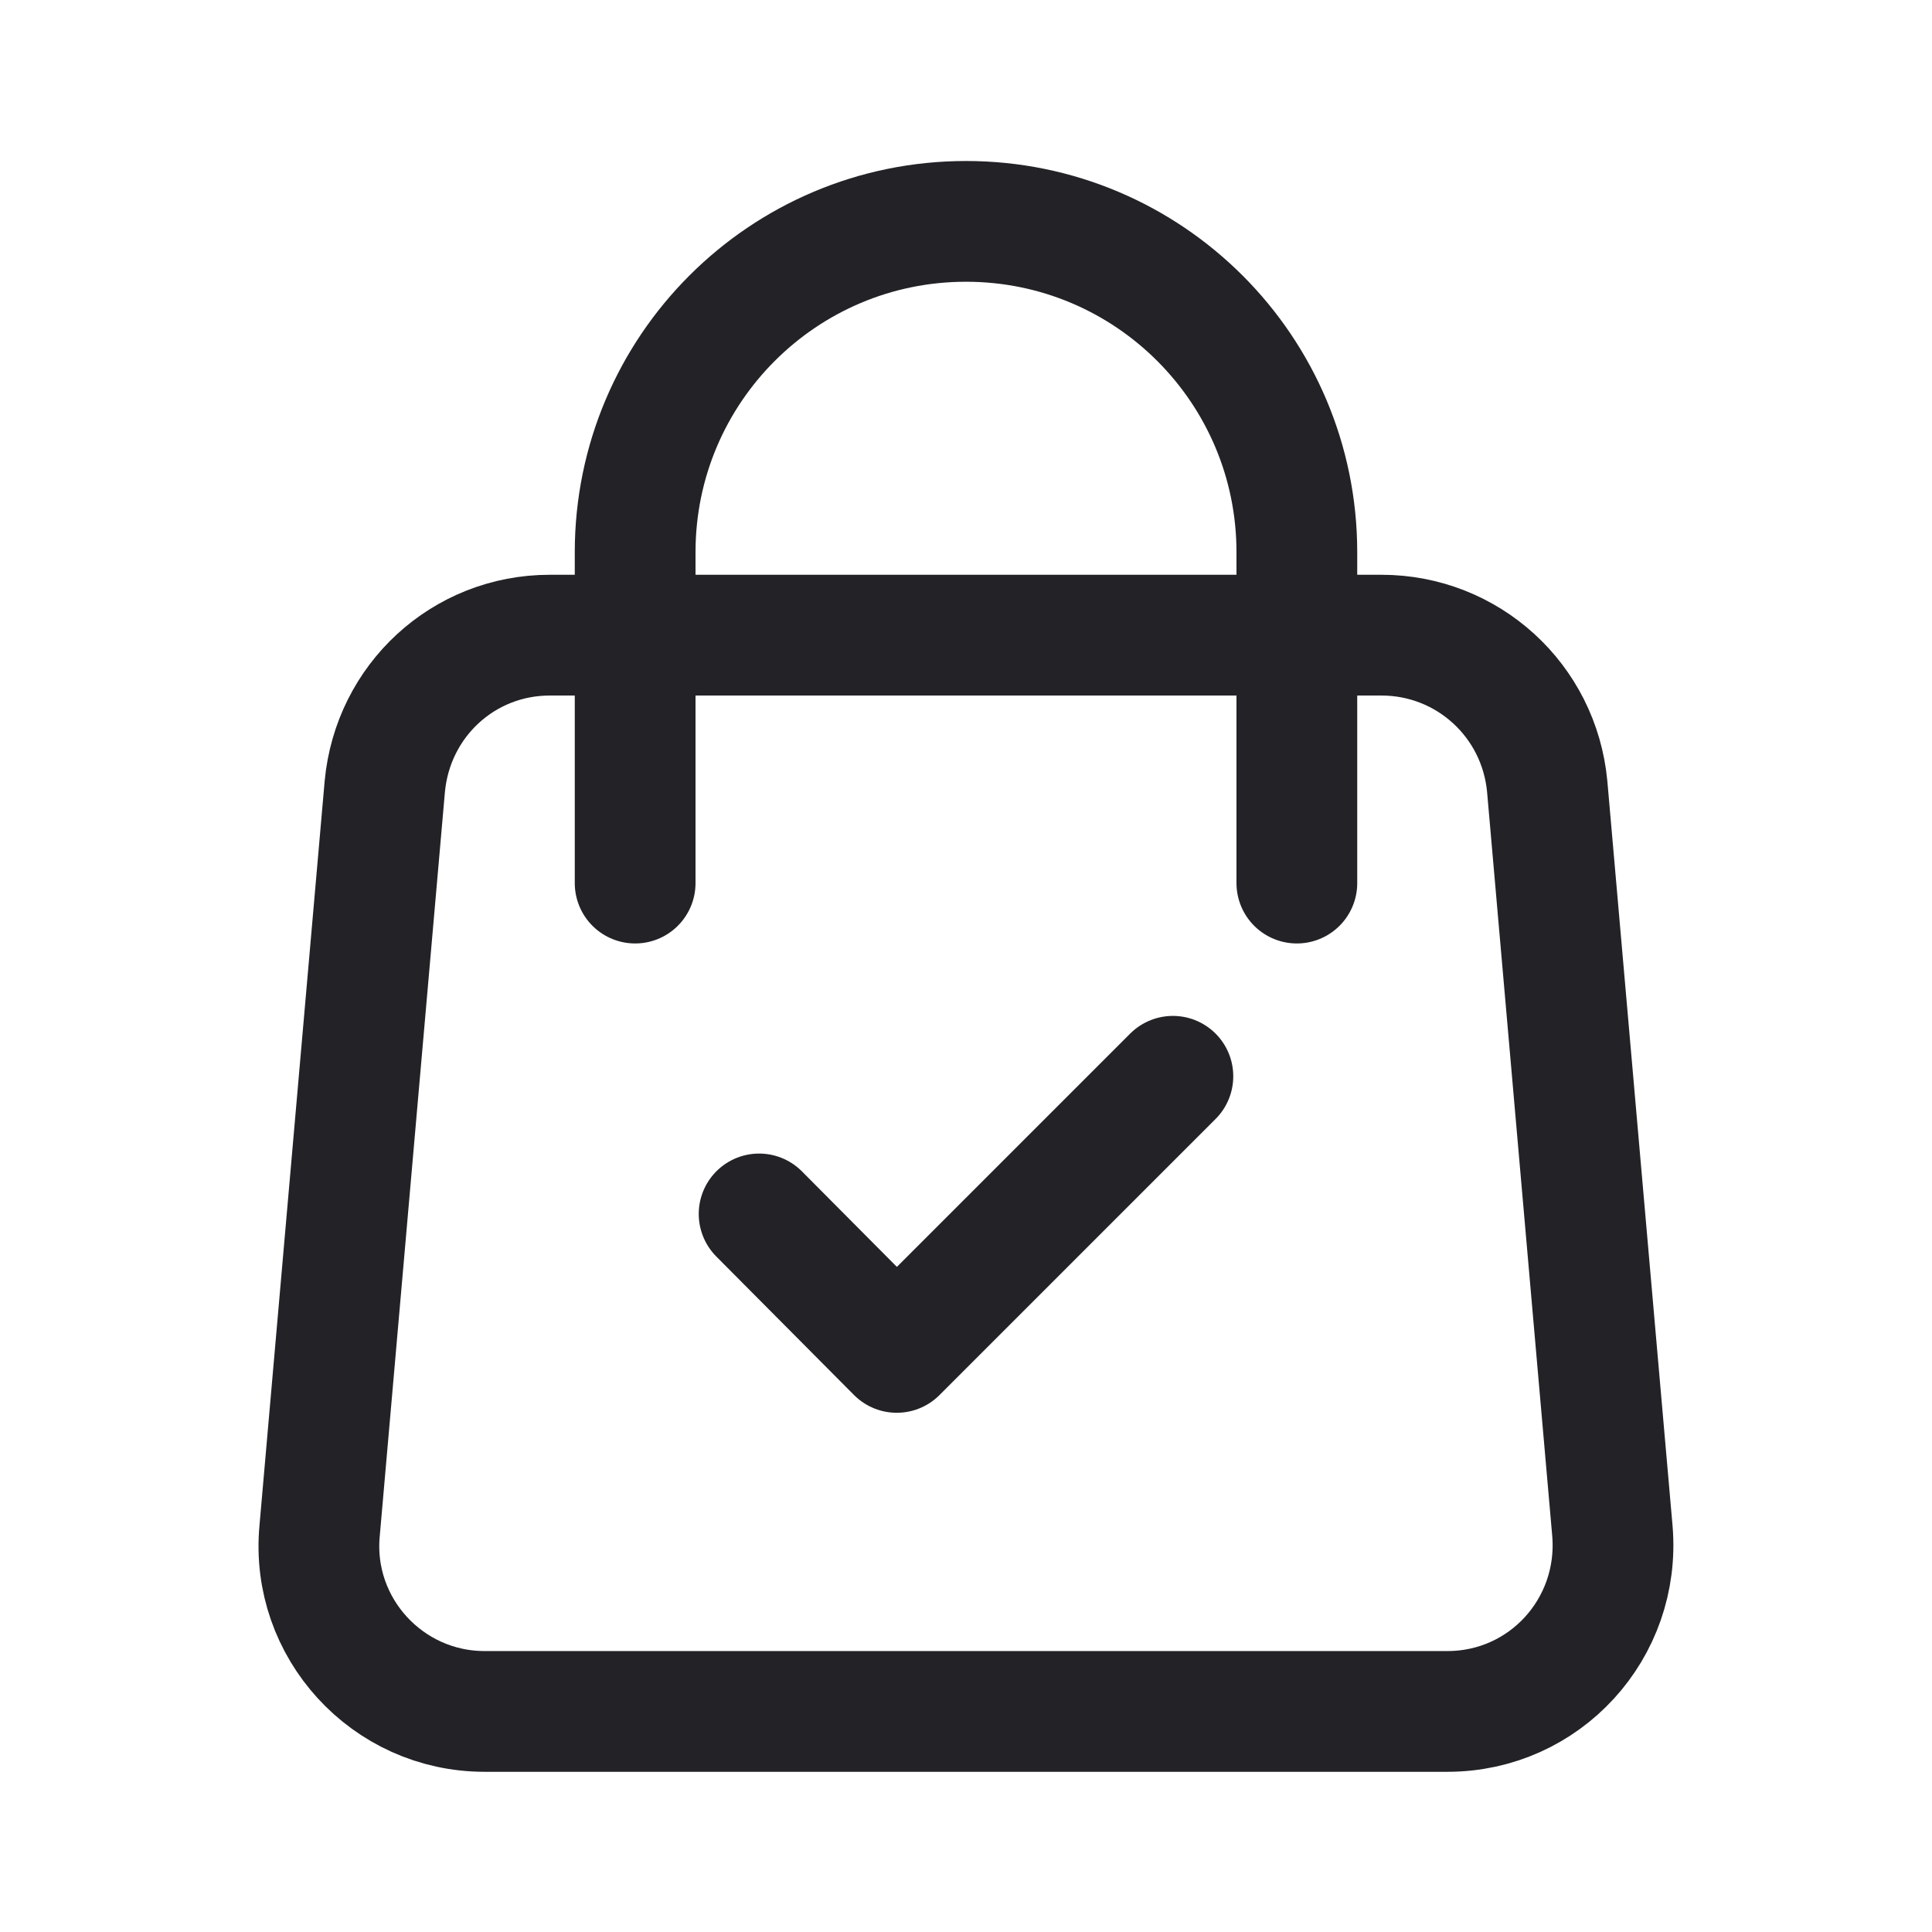
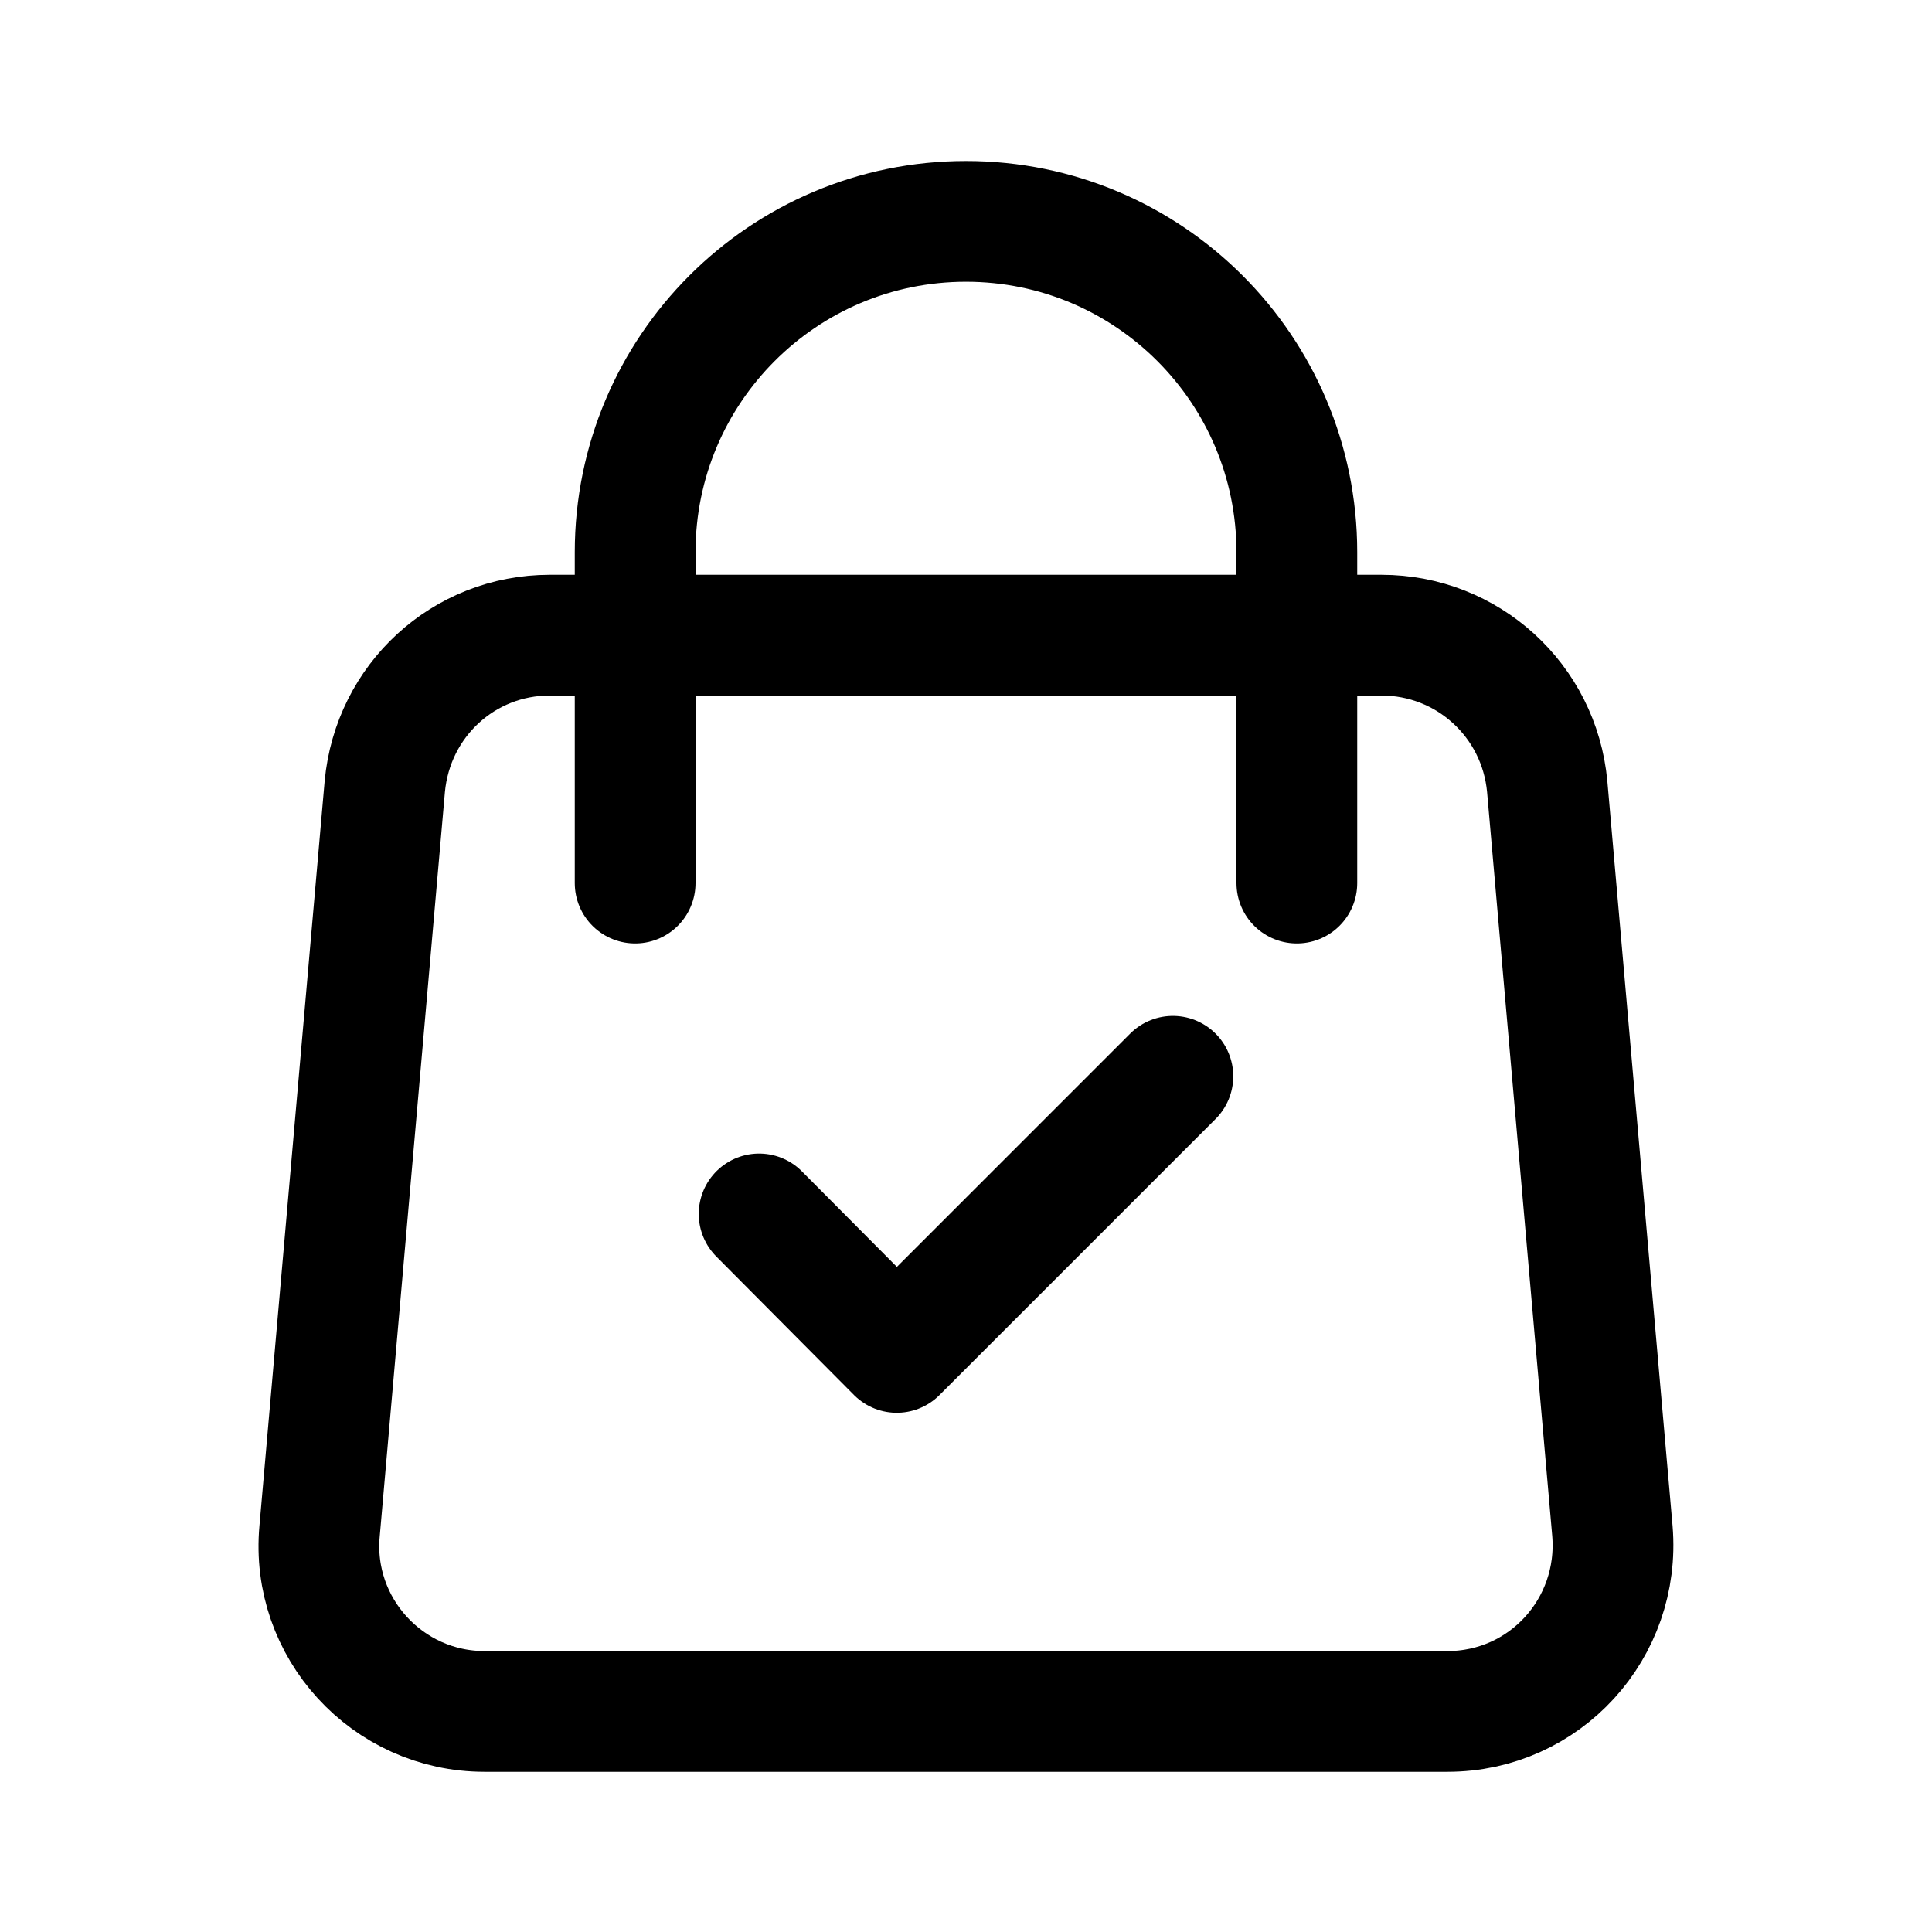
<svg xmlns="http://www.w3.org/2000/svg" width="24" height="24" viewBox="0 0 24 24" fill="none">
-   <path d="M17.16 7.89H6.83C5.76 7.89 4.88 8.7 4.78 9.77L3.97 19.02C3.86 20.22 4.81 21.26 6.02 21.26H17.98C19.19 21.26 20.13 20.23 20.03 19.02L19.22 9.77C19.12 8.7 18.23 7.89 17.16 7.89Z" stroke="#222227" stroke-width="1.5" stroke-linecap="round" stroke-linejoin="round" />
-   <path d="M16.11 10.97V6.86C16.11 4.59 14.27 2.75 12 2.75C9.73 2.75 7.89 4.59 7.89 6.86V10.97" stroke="#222227" stroke-width="1.5" stroke-linecap="round" stroke-linejoin="round" />
-   <path d="M9.43 15.08L11.14 16.8L14.57 13.37" stroke="#222227" stroke-width="1.5" stroke-linecap="round" stroke-linejoin="round" />
+   <path d="M17.16 7.89H6.83C5.76 7.89 4.88 8.7 4.78 9.77L3.97 19.02C3.86 20.22 4.81 21.26 6.02 21.26H17.98C19.19 21.26 20.13 20.23 20.03 19.02L19.22 9.77C19.12 8.7 18.23 7.89 17.16 7.89Z" stroke="currentColor" stroke-width="1.5" stroke-linecap="round" stroke-linejoin="round" />
+   <path d="M16.11 10.97V6.86C16.11 4.59 14.27 2.75 12 2.75C9.73 2.75 7.89 4.59 7.89 6.86V10.97" stroke="currentColor" stroke-width="1.5" stroke-linecap="round" stroke-linejoin="round" />
+   <path d="M9.43 15.08L11.14 16.8L14.57 13.37" stroke="currentColor" stroke-width="1.5" stroke-linecap="round" stroke-linejoin="round" />
</svg>
